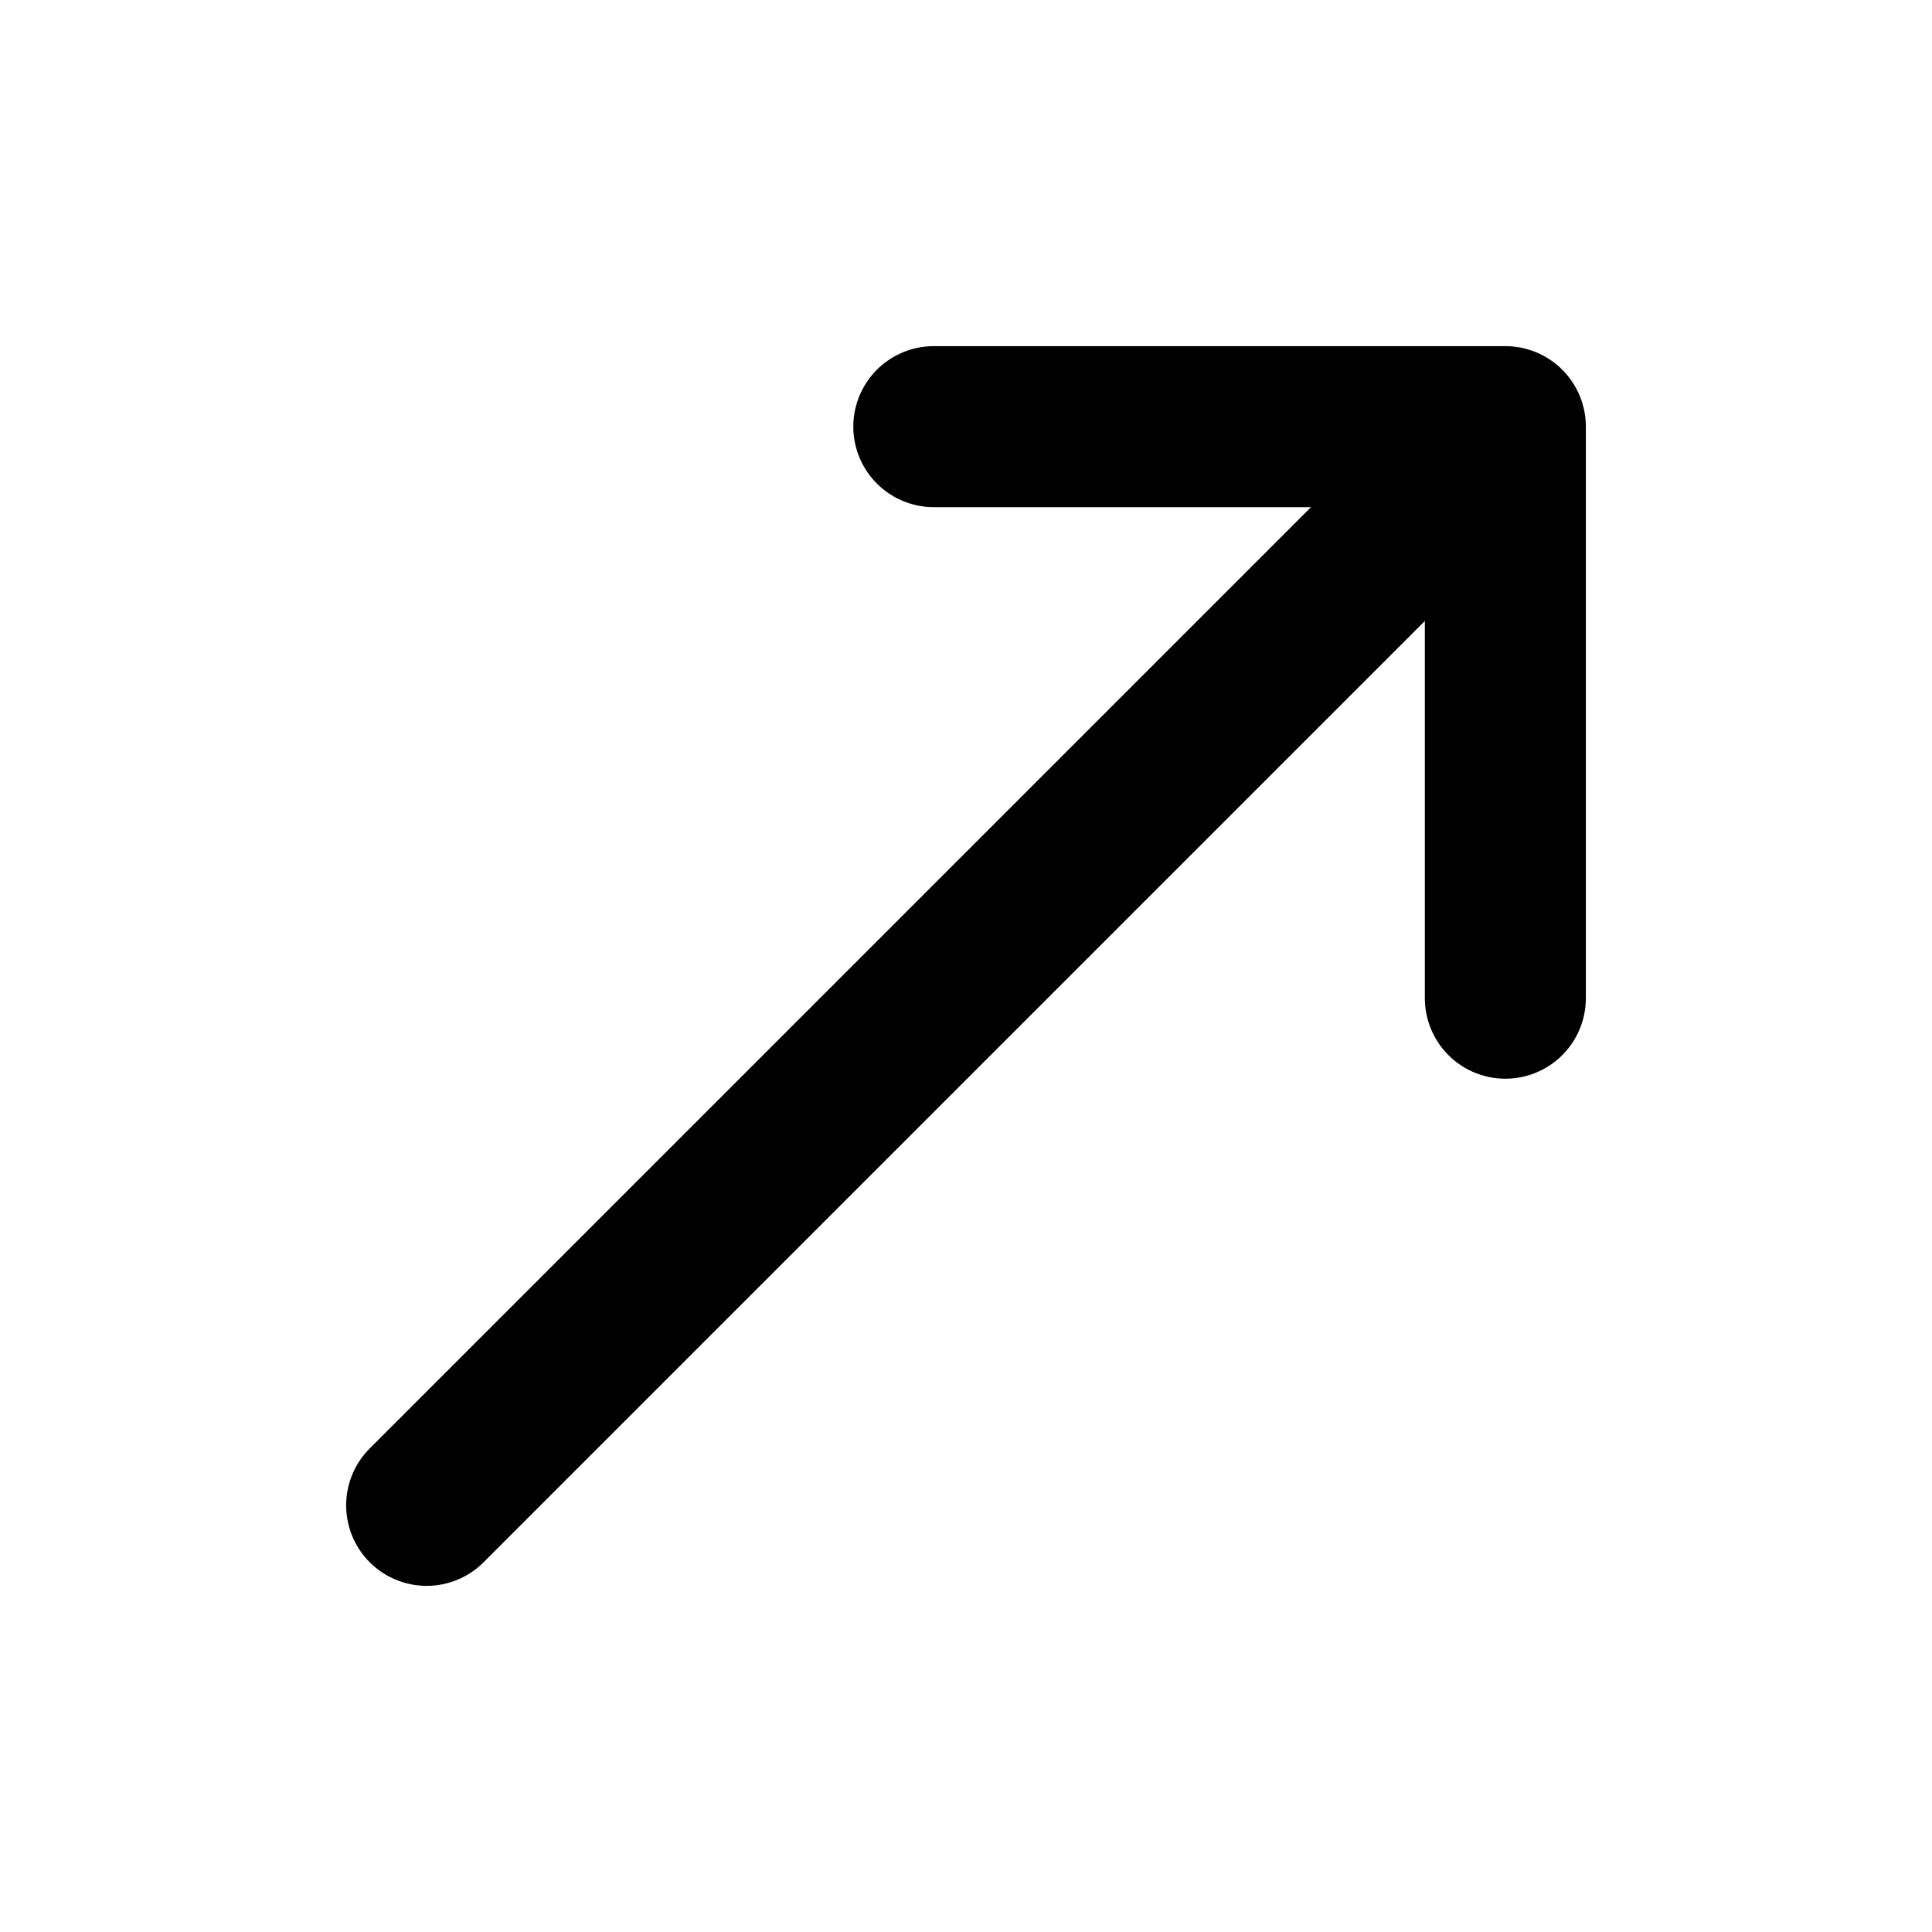
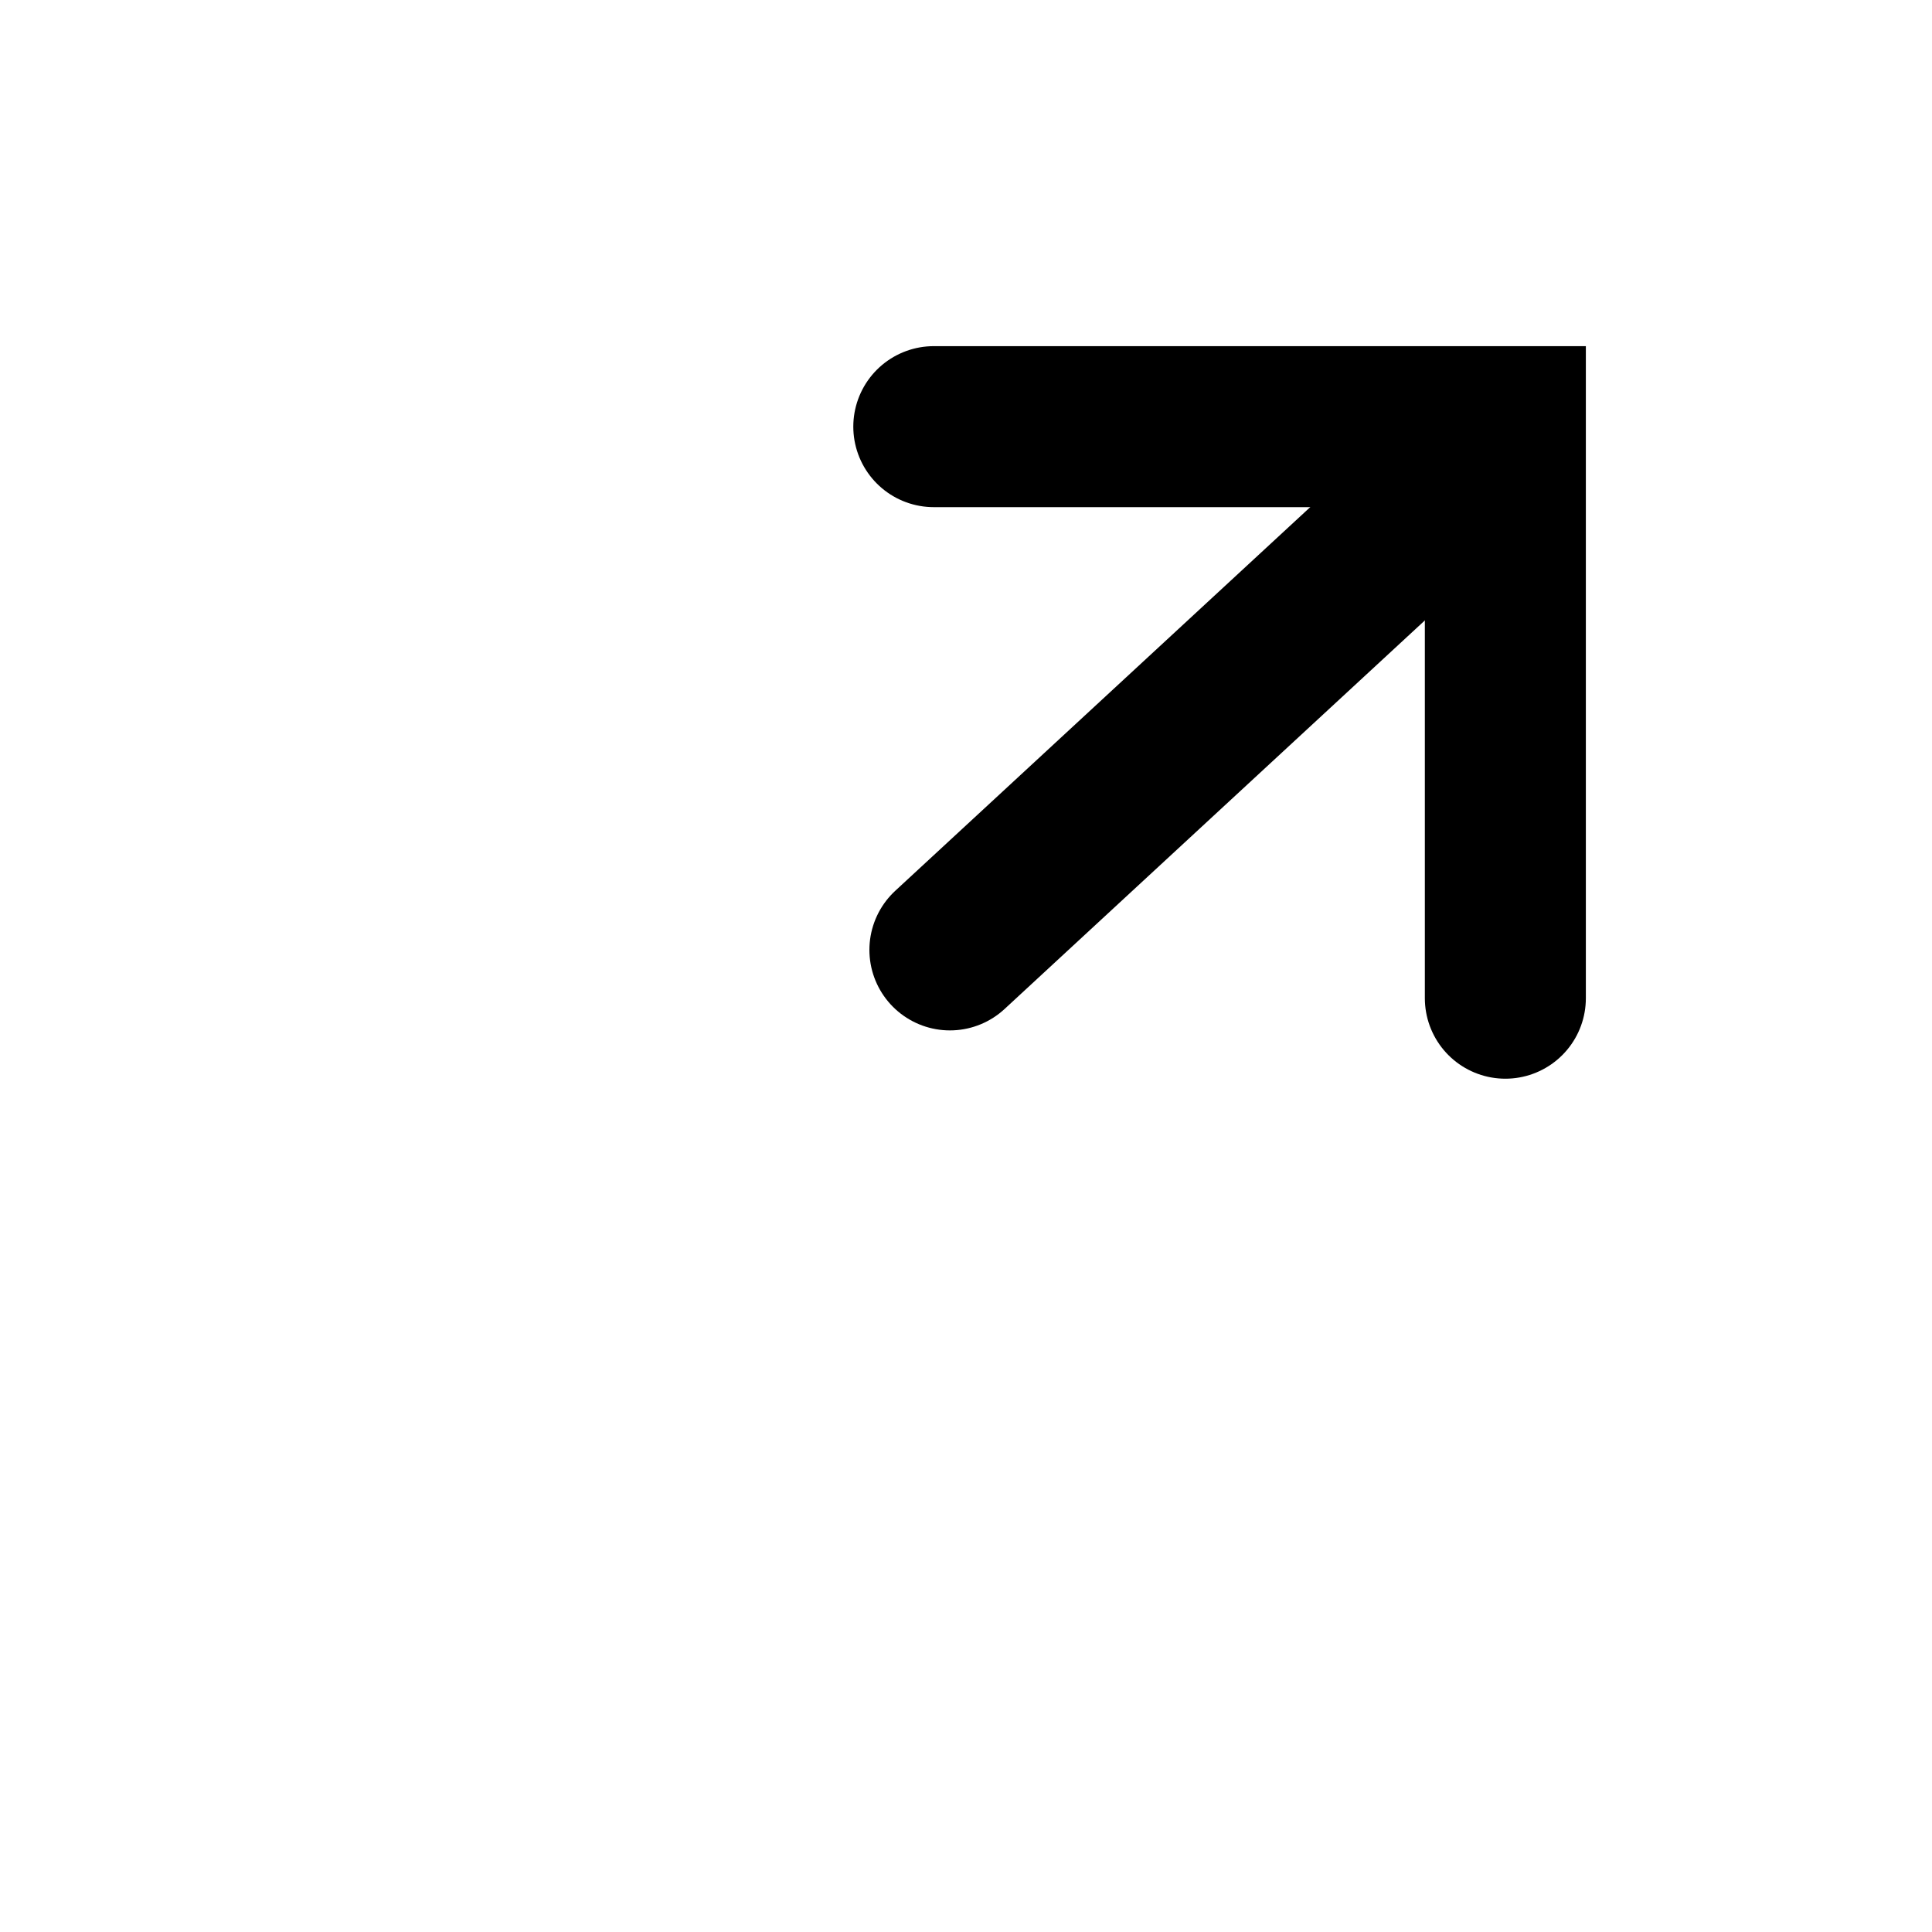
<svg xmlns="http://www.w3.org/2000/svg" width="800px" height="800px" viewBox="0 0 24 24">
-   <g id="Complete">
-     <g id="arrow-up-right">
-       <g>
-         <polyline data-name="Right" fill="none" id="Right-2" points="18.7 12.4 18.7 5.3 11.6 5.3" stroke="#000000" stroke-linecap="round" stroke-linejoin="round" stroke-width="2" />
-         <line fill="none" stroke="#000000" stroke-linecap="round" stroke-linejoin="round" stroke-width="2" x1="5.3" x2="17.1" y1="18.7" y2="6.9" />
-       </g>
-     </g>
-   </g>
+   <polyline data-name="Right" fill="none" id="Right-2" points="18.7 12.4 18.7 5.3 11.6 5.3" stroke="#000000" stroke-linecap="round" stroke-linejoin="square" stroke-width="2" />
+   <line fill="none" stroke="#000000" stroke-linecap="round" stroke-linejoin="round" stroke-width="2" x1="11.8" x2="17.1" y1="11.8" y2="6.9" />
</svg>
